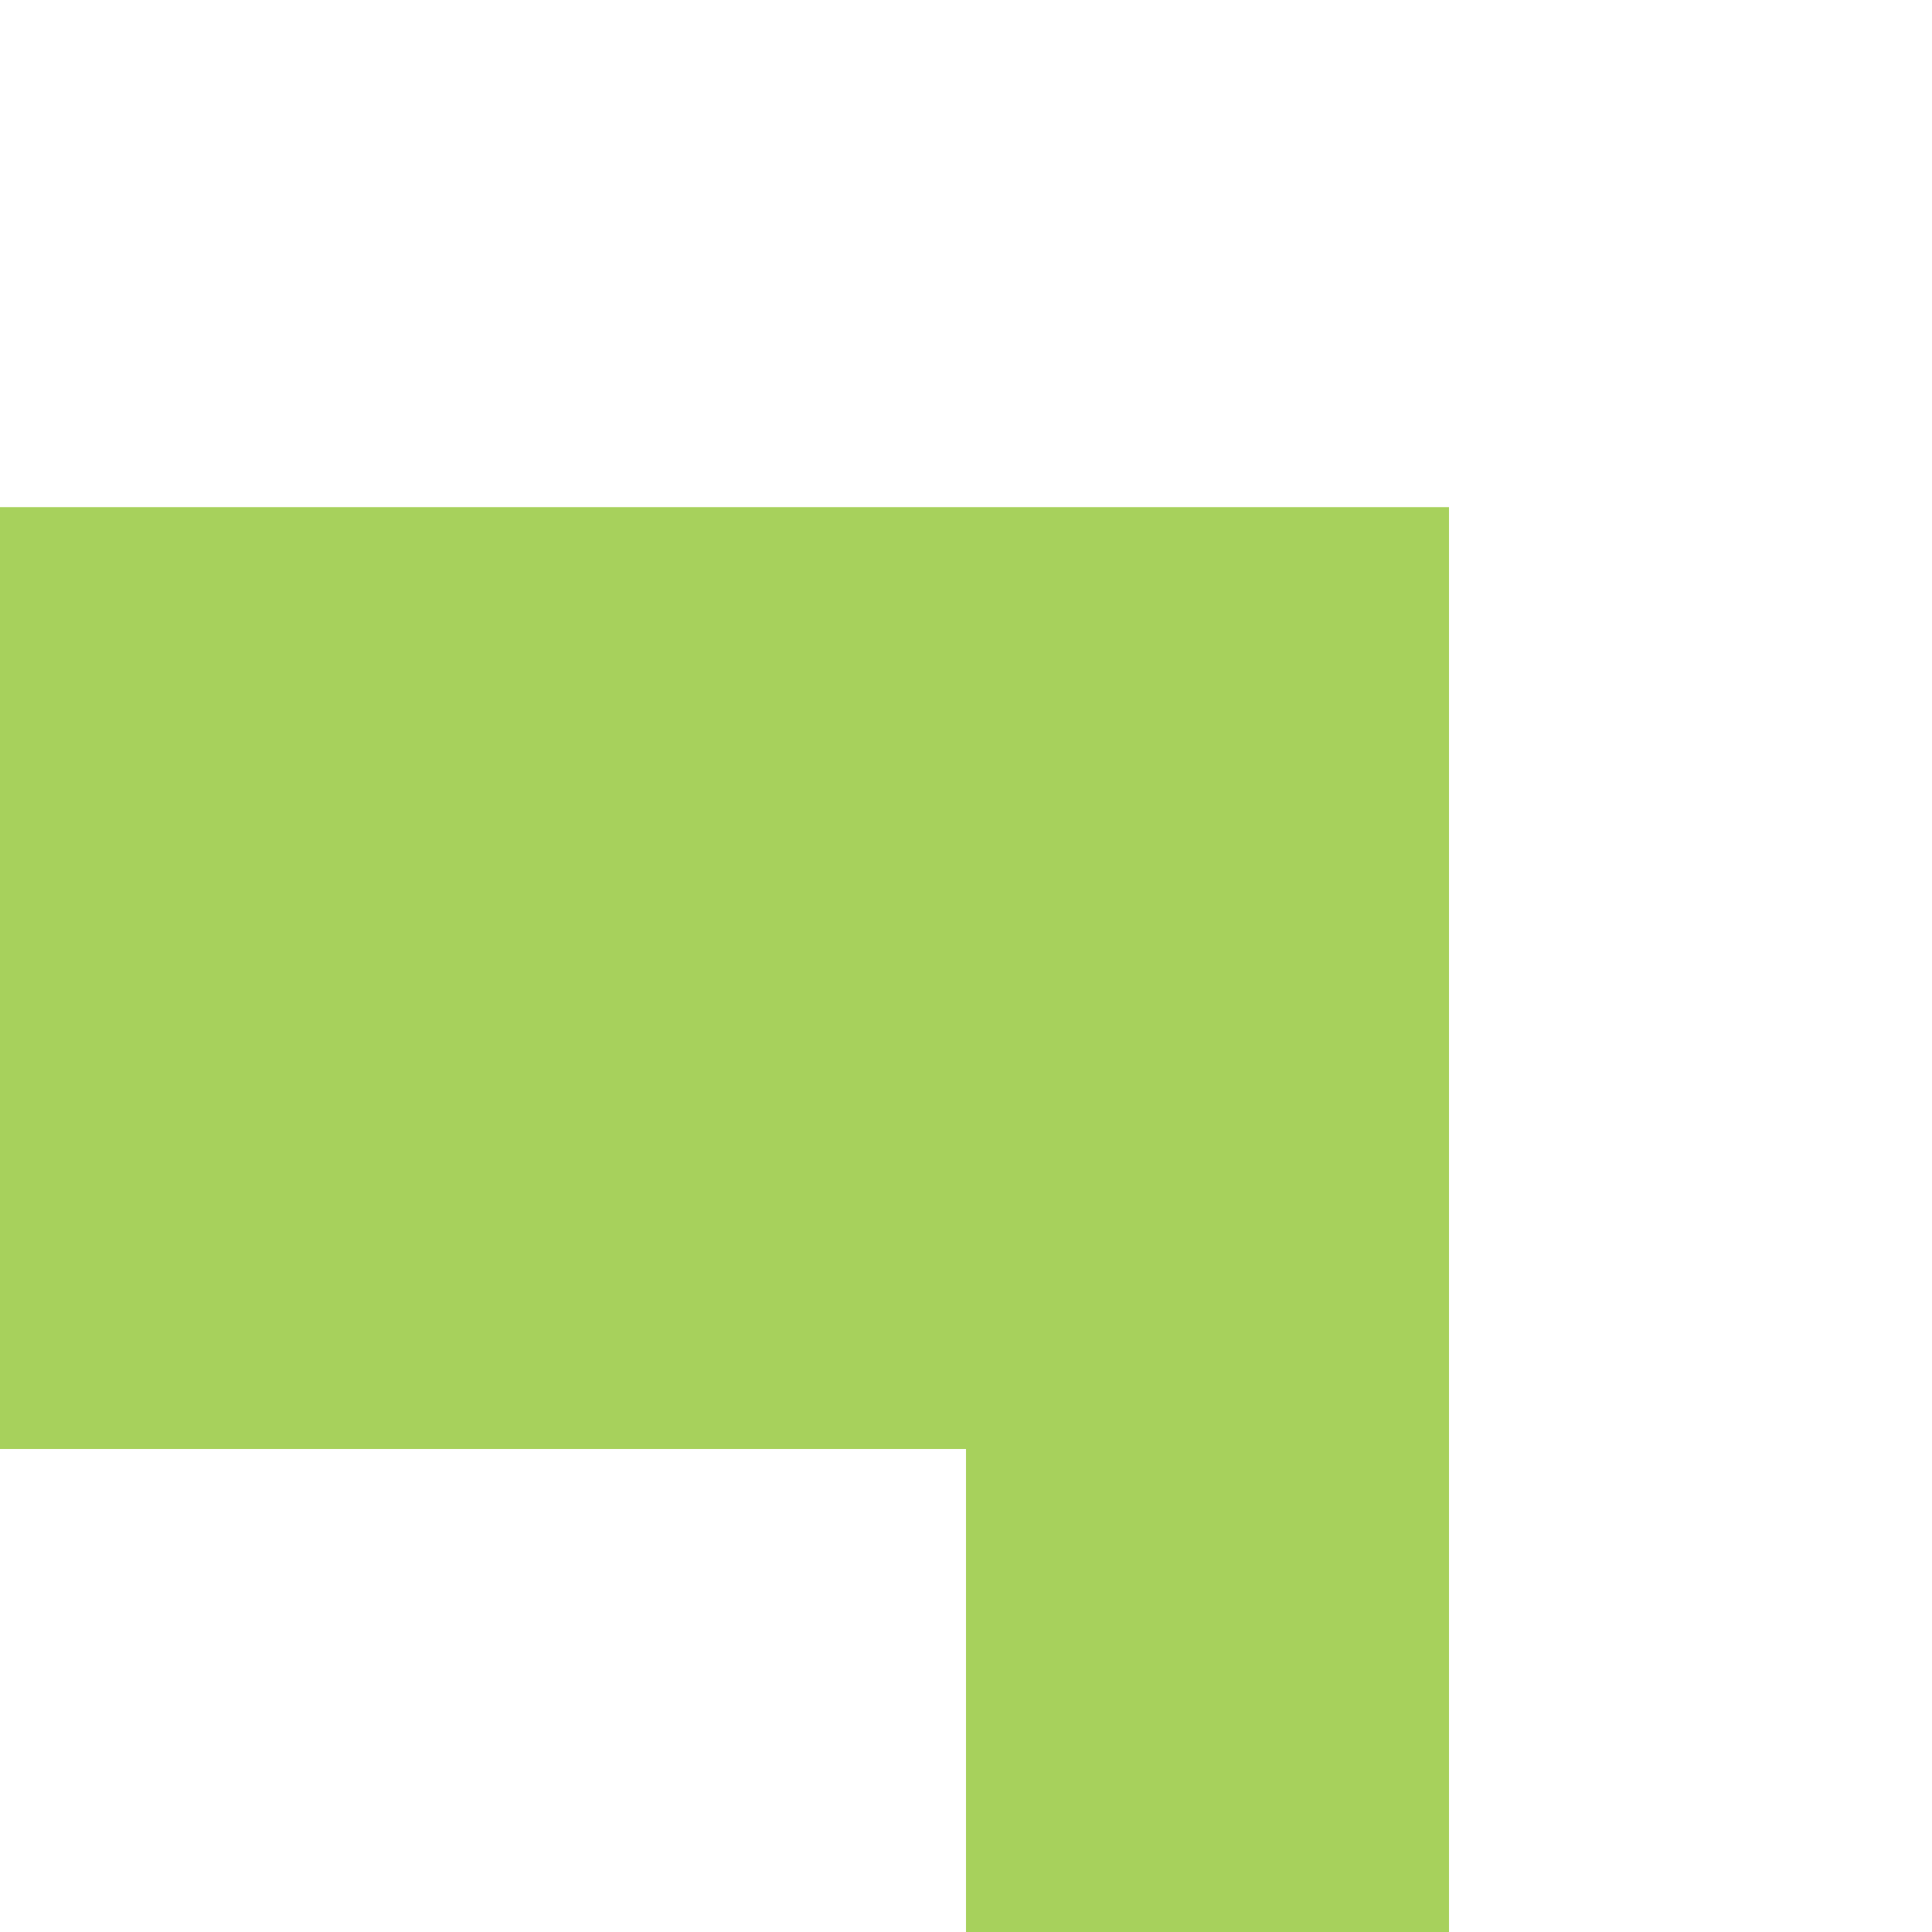
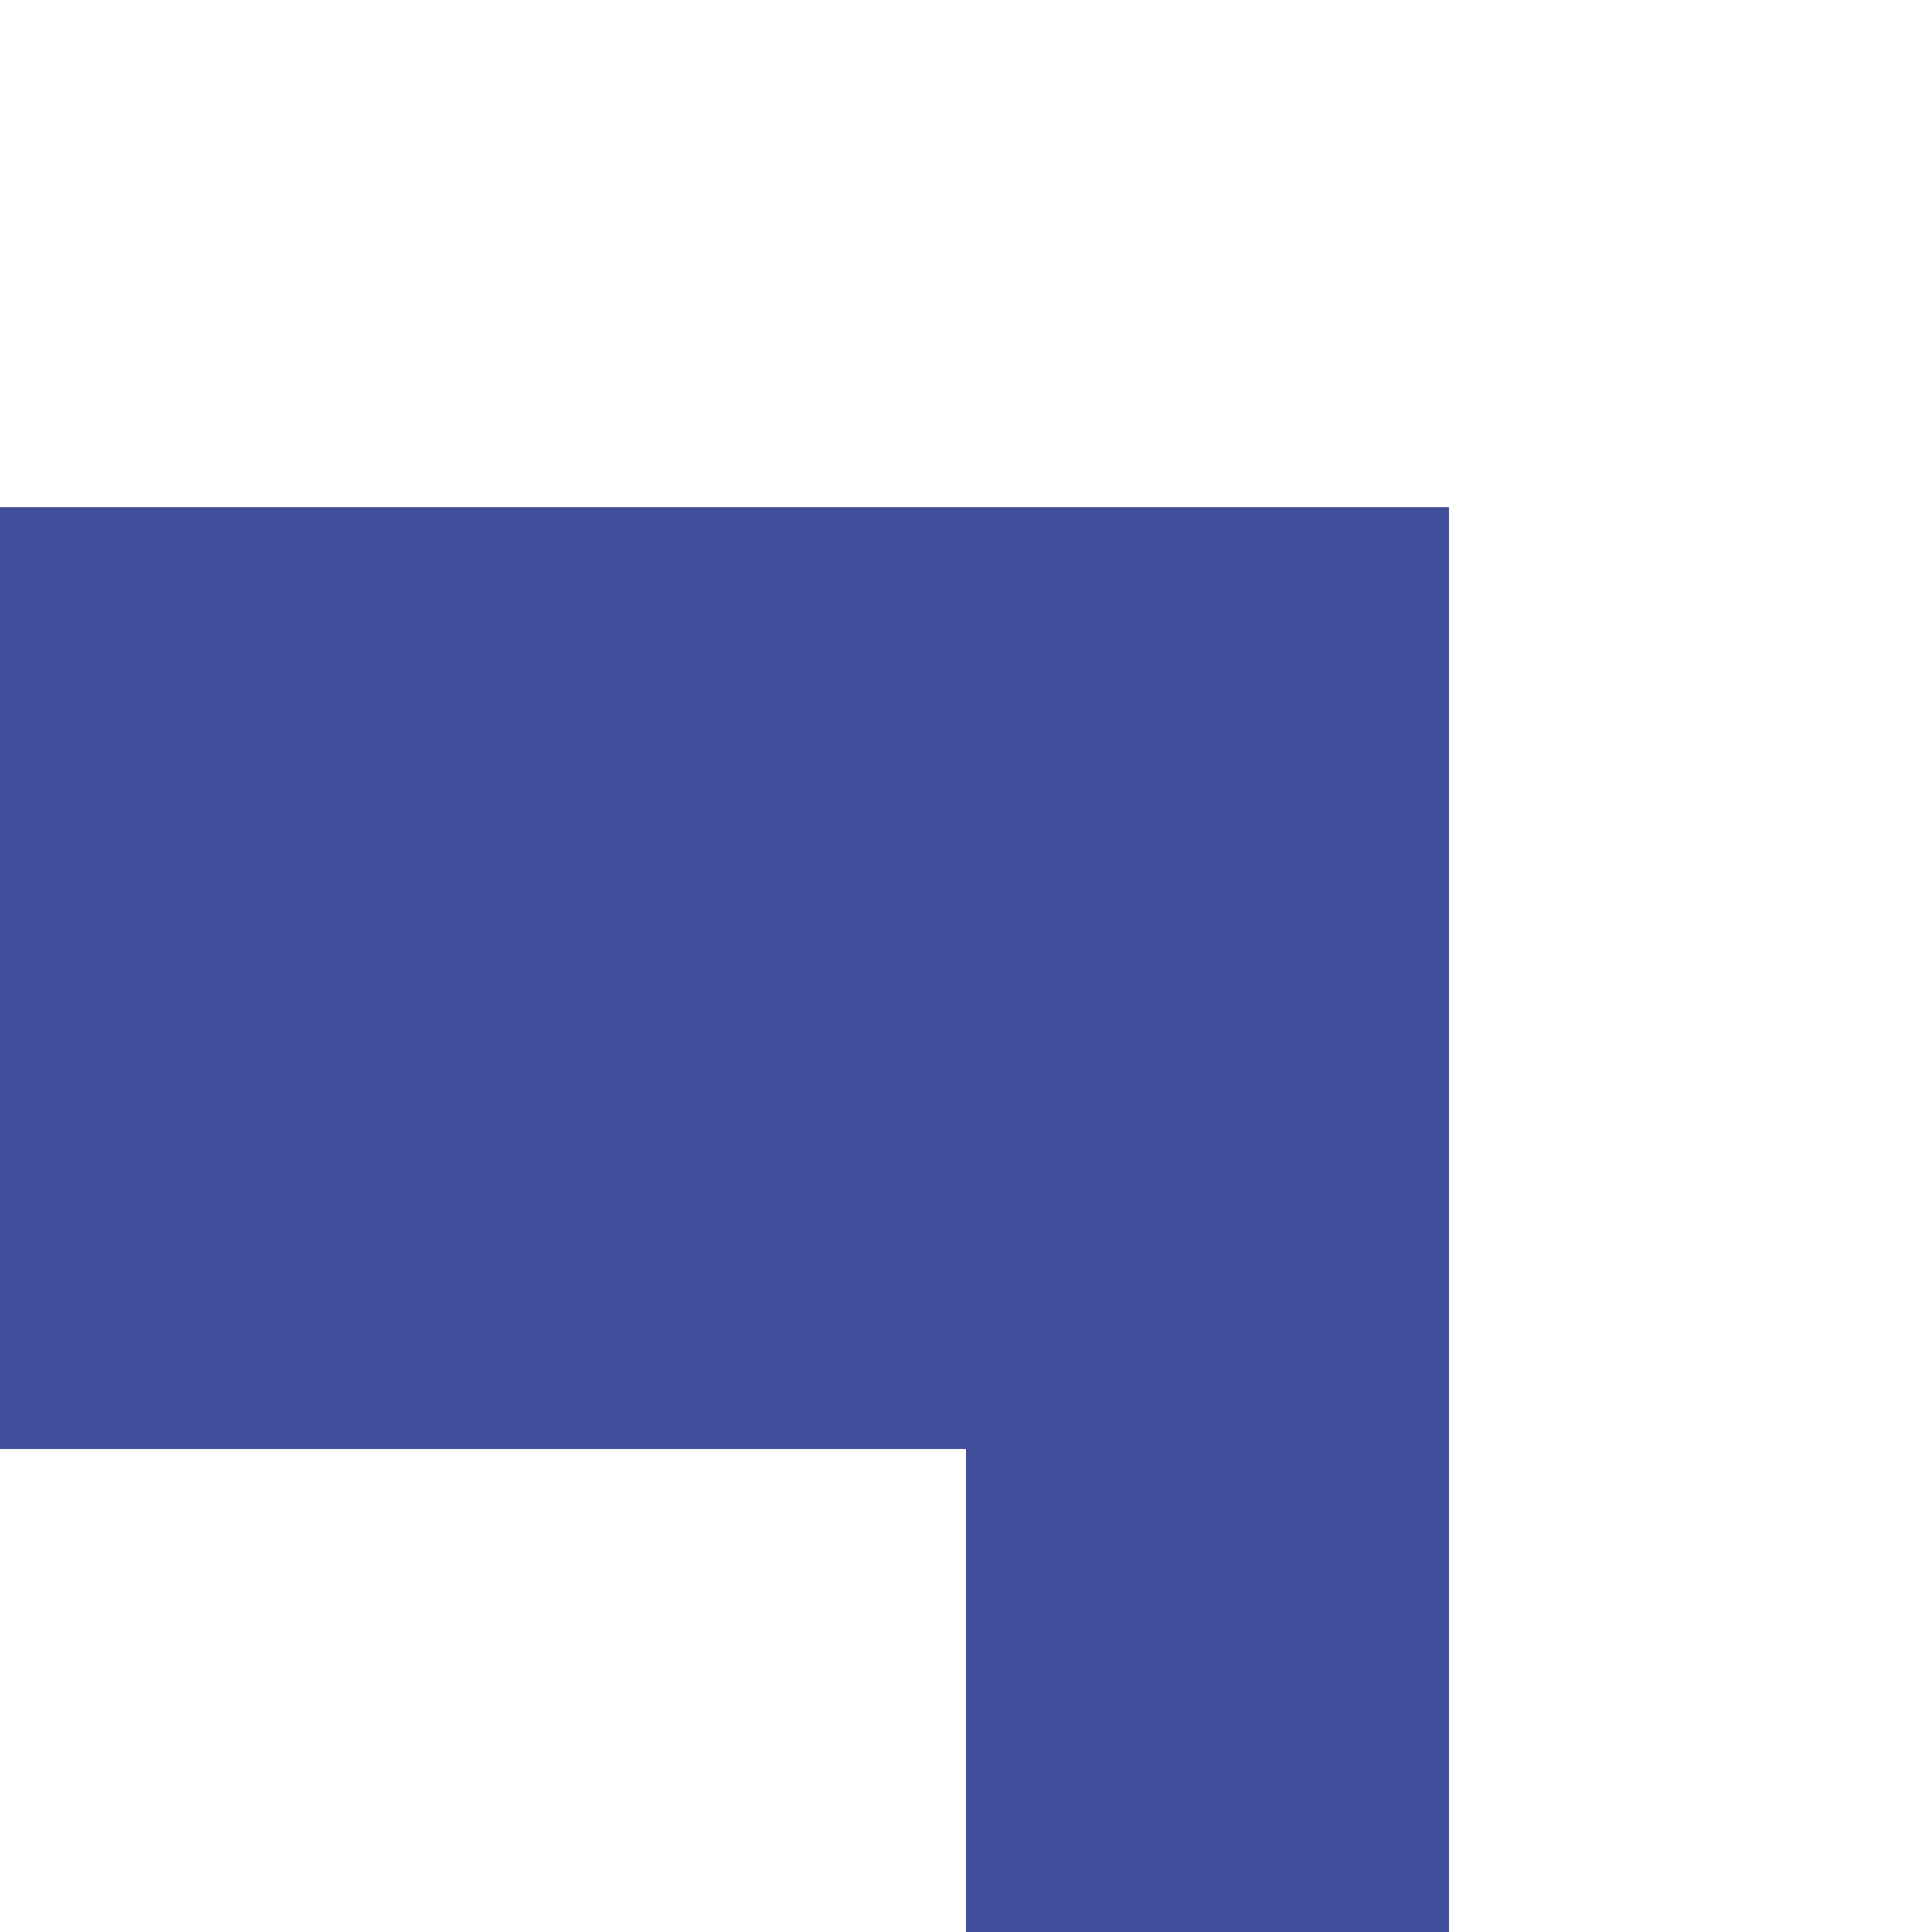
<svg xmlns="http://www.w3.org/2000/svg" viewBox="0 0 80 80">
  <defs>
-     <style>.cls-1{fill:#a7d15c;}</style>
+     <style>.cls-1{fill:#424d9b;}</style>
  </defs>
  <g id="qn-3">
    <polygon class="cls-1" points="0 21 0 60 40 60 40 80 60 80 60 60 60 21 0 21" />
  </g>
</svg>
